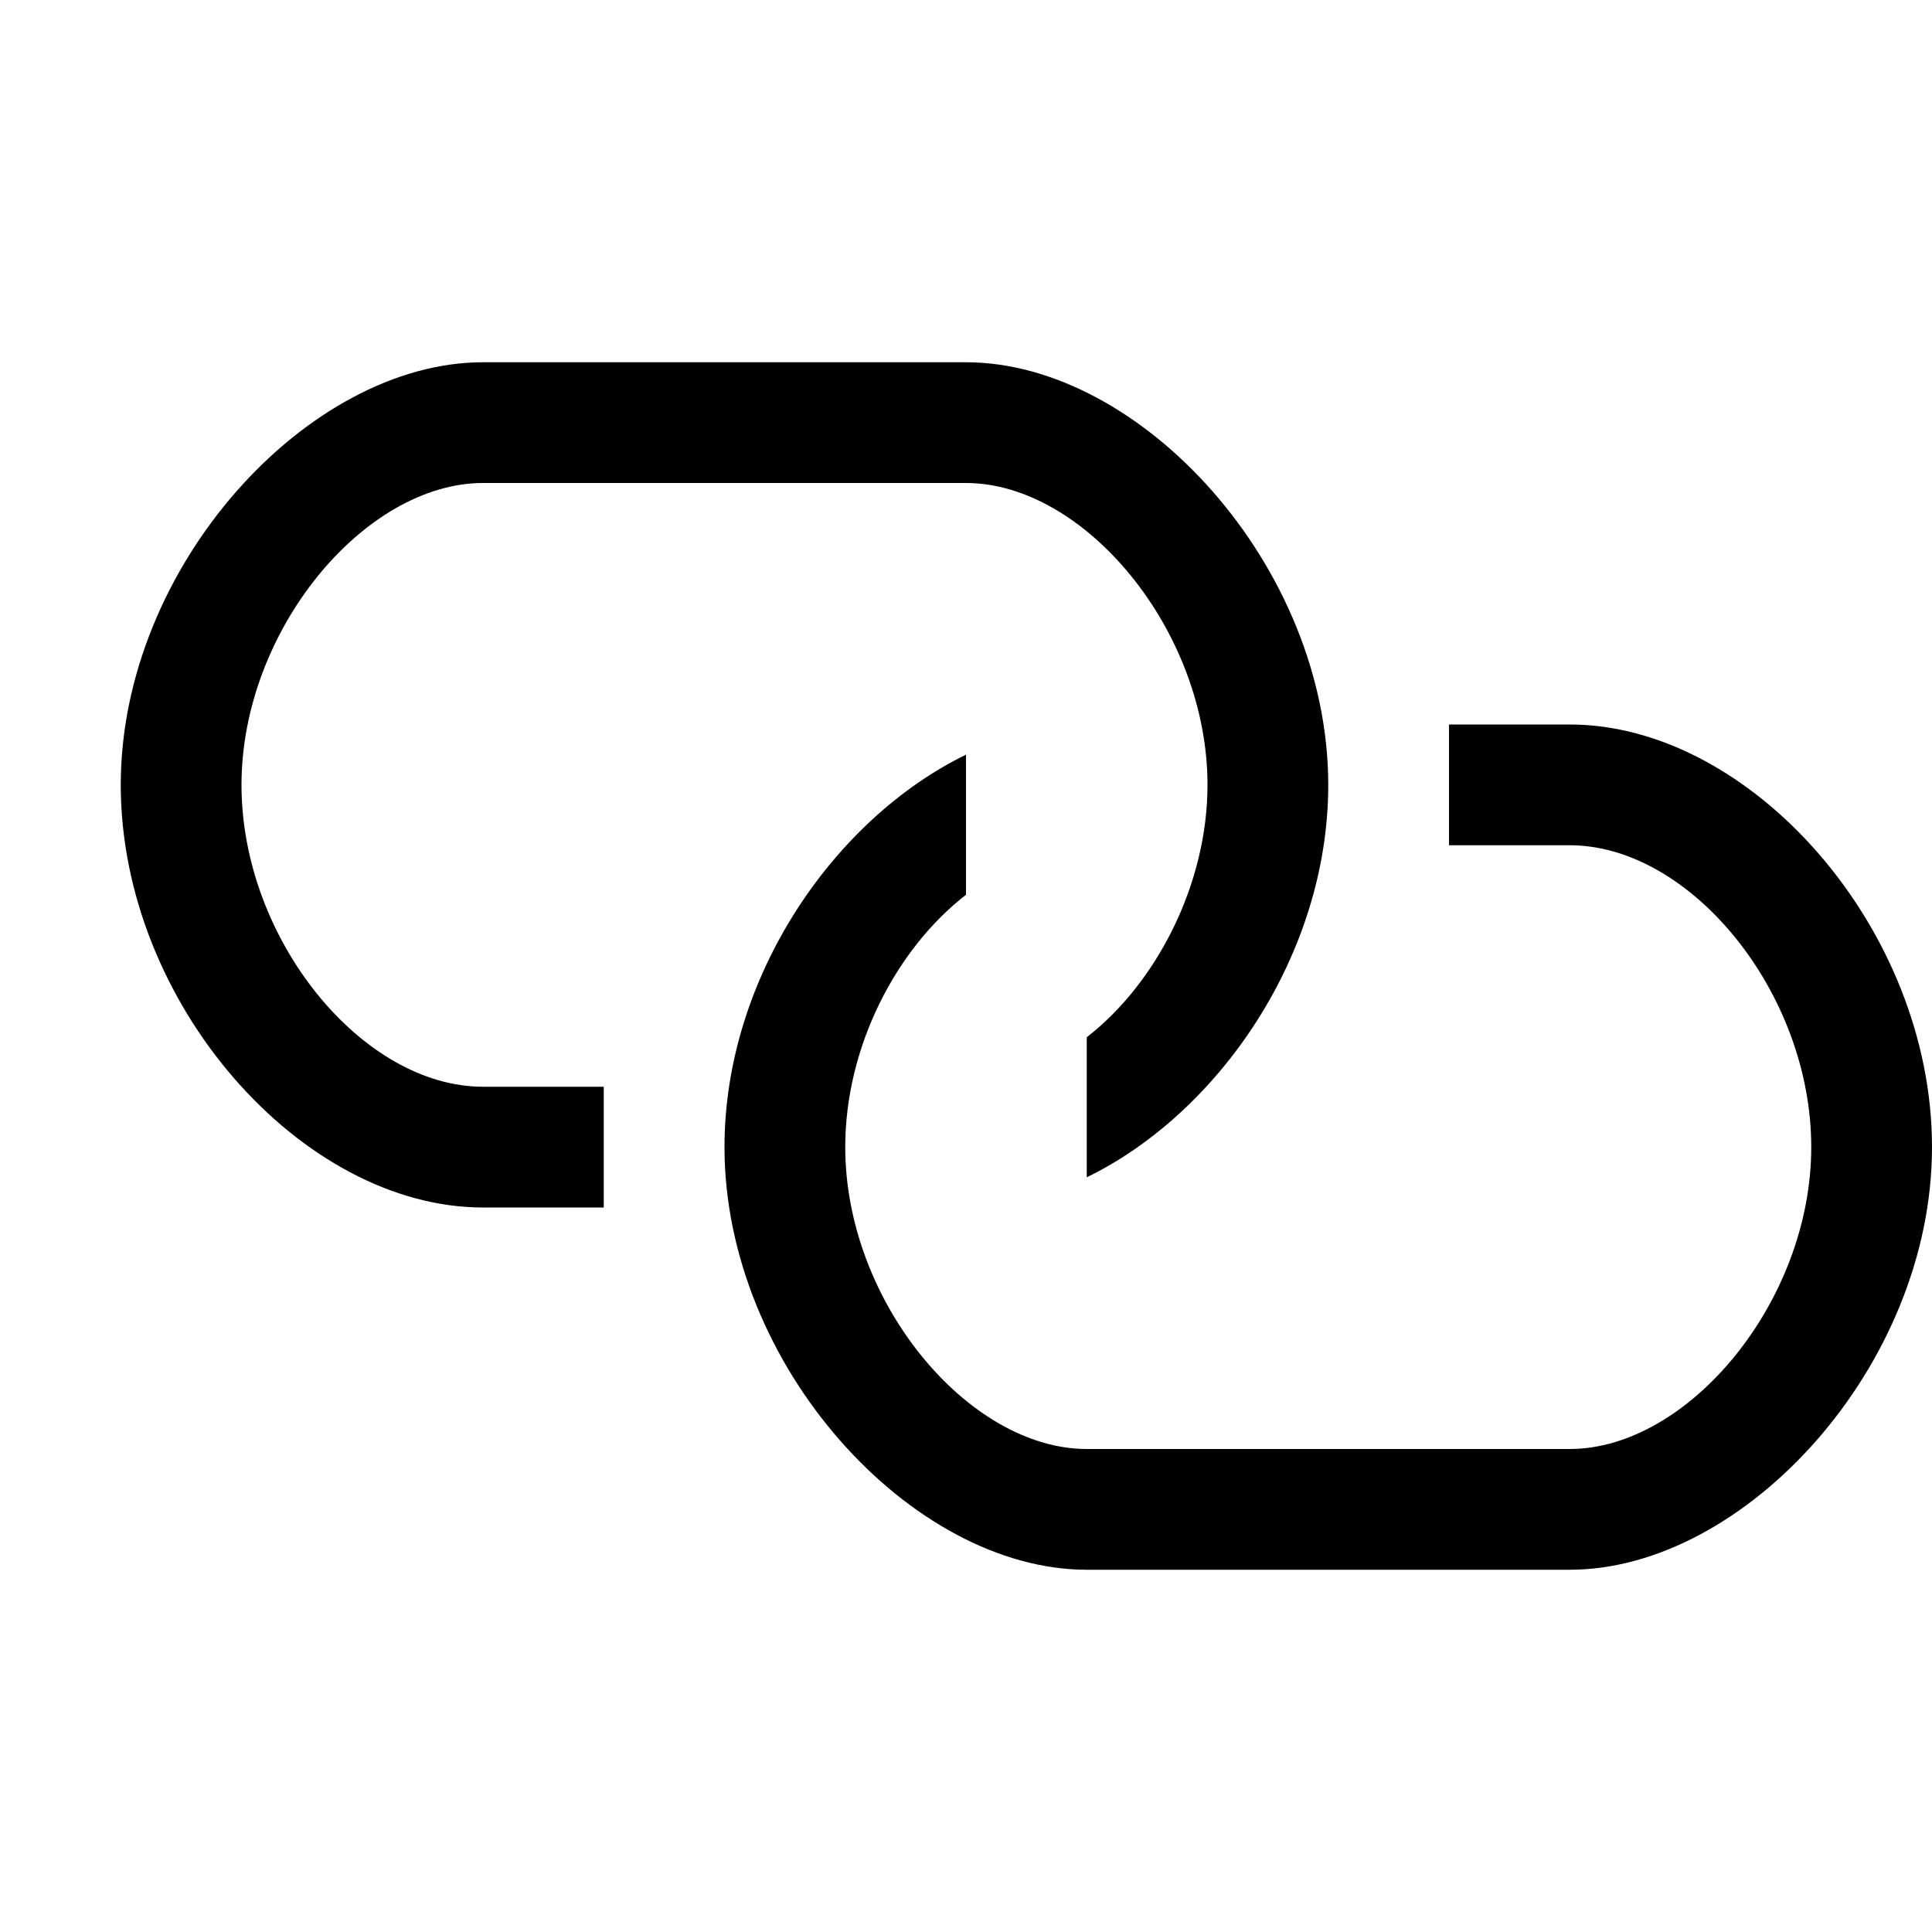
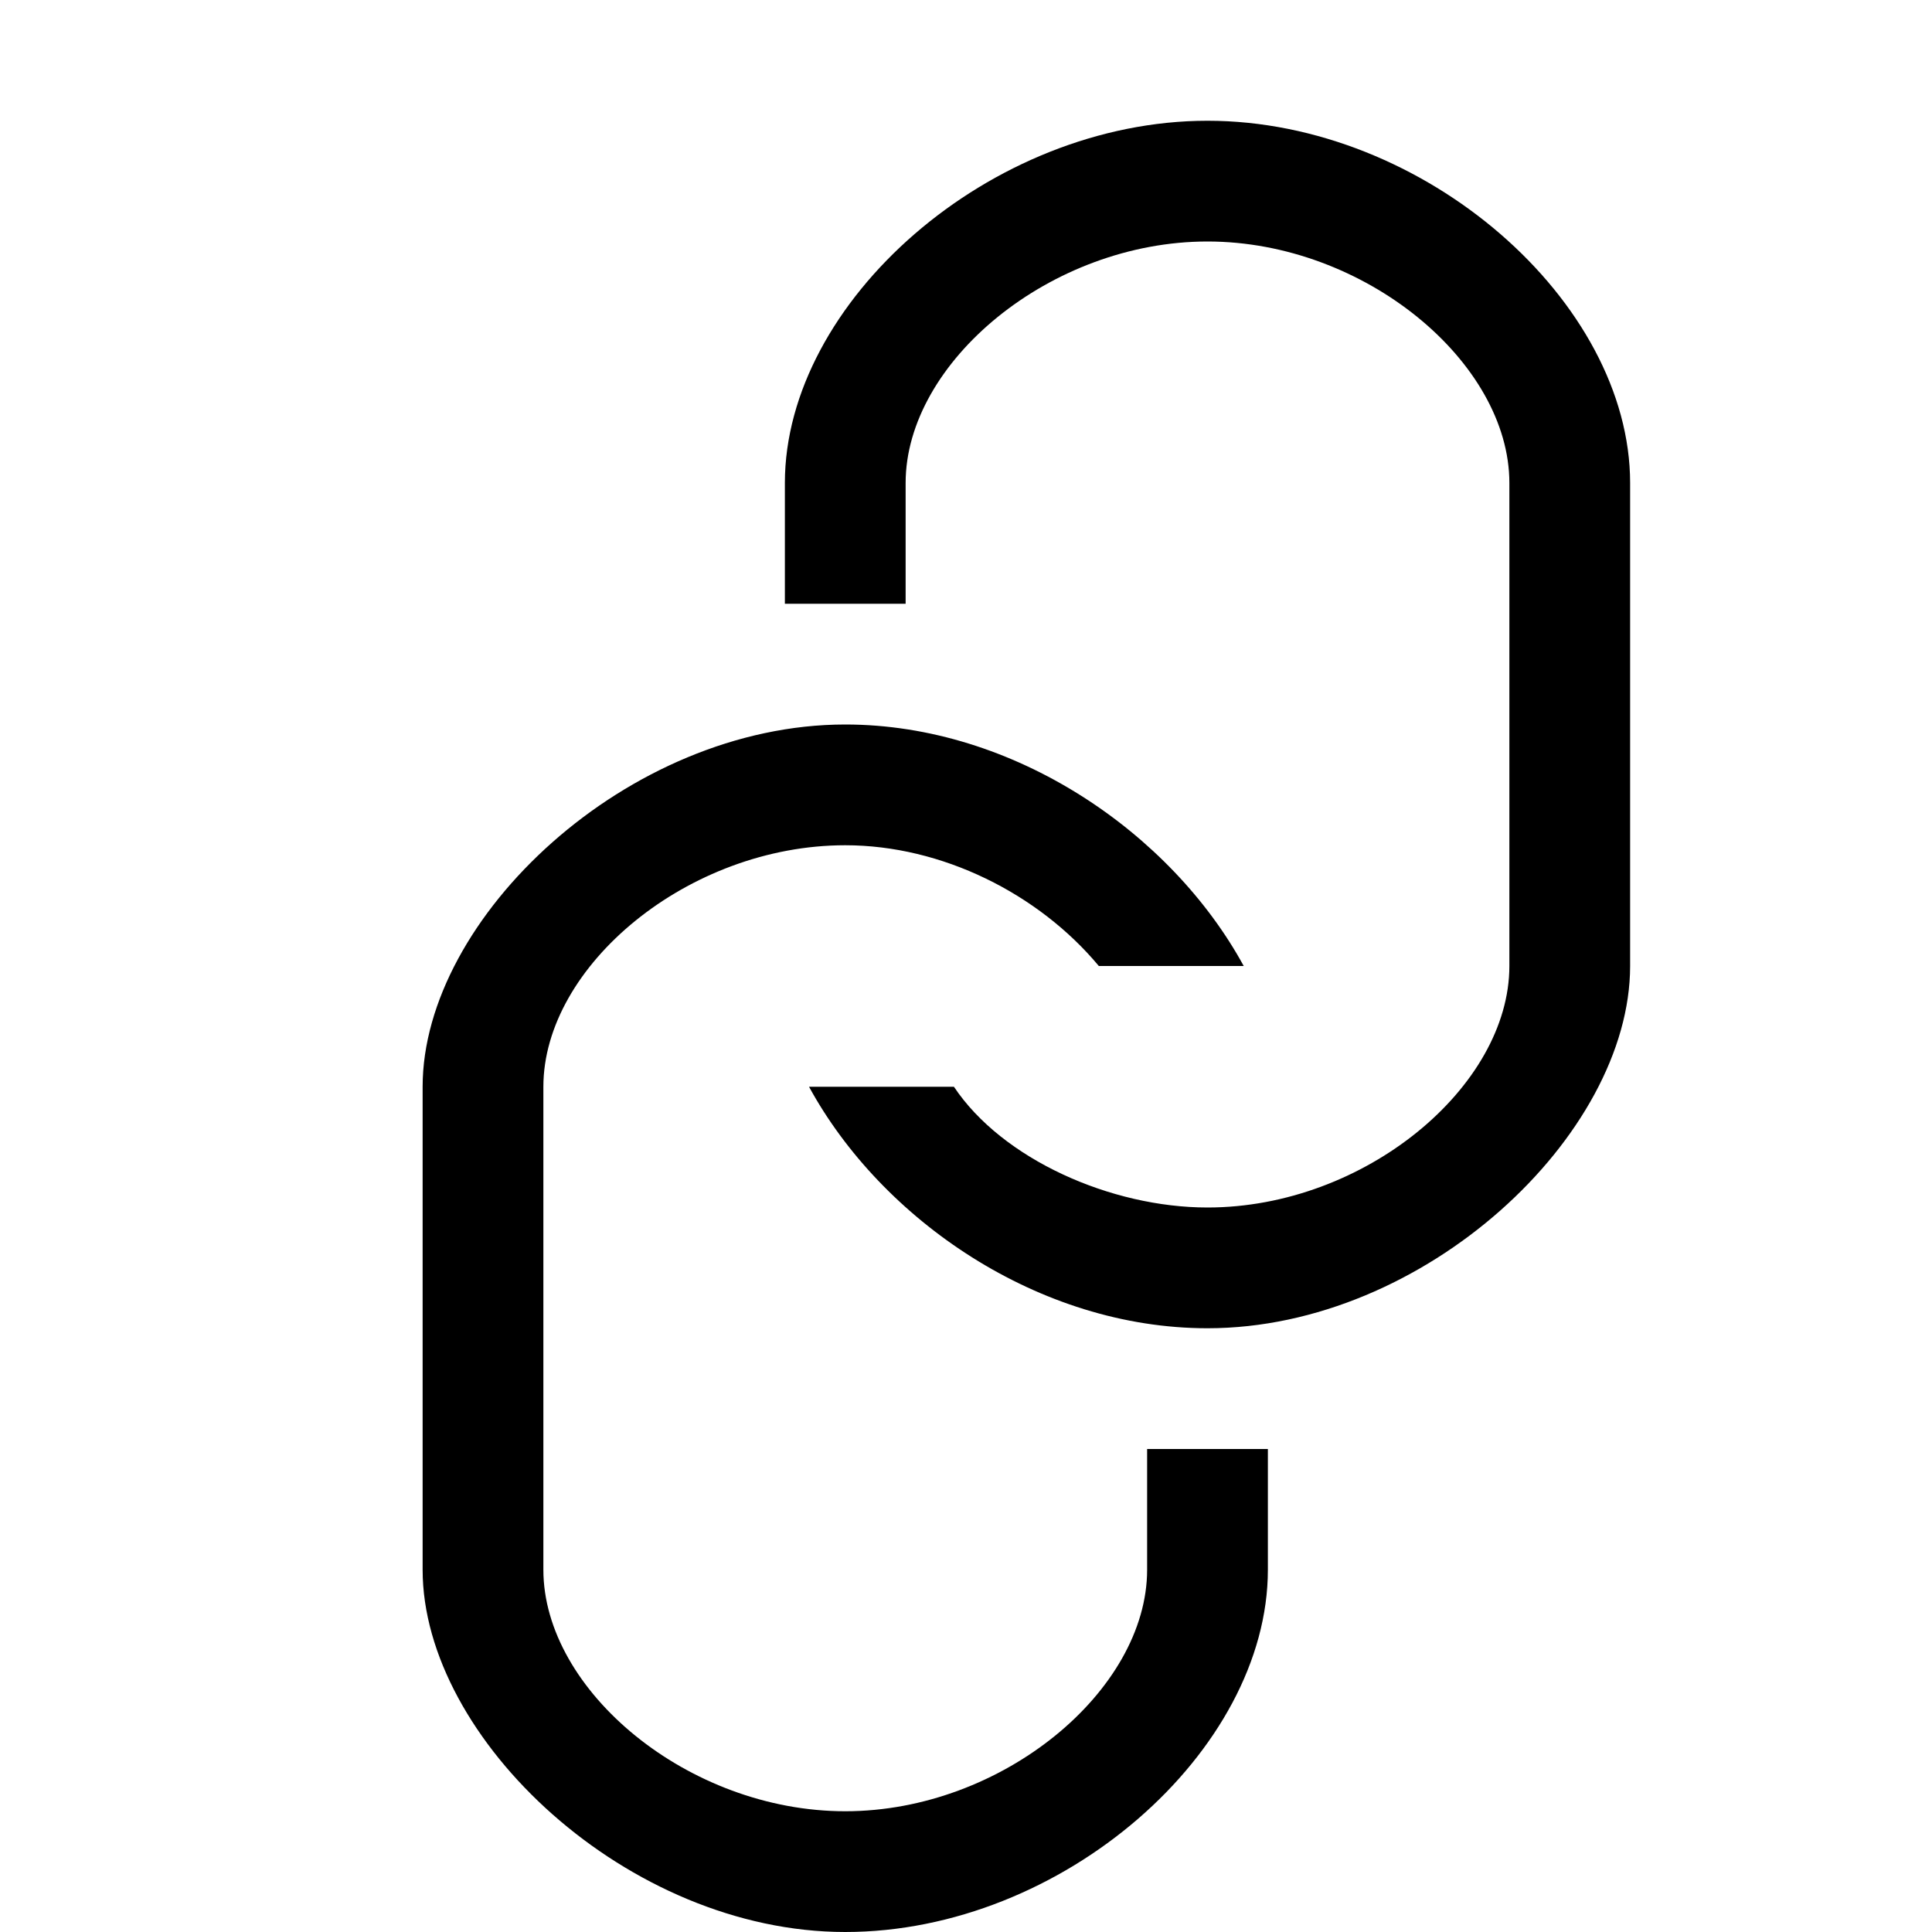
- <svg xmlns="http://www.w3.org/2000/svg" width="16" height="16">
-   <path fill-rule="evenodd" d="M4 9h1v1H4c-1.5 0-3-1.69-3-3.5S2.55 3 4 3h4c1.45 0 3 1.69 3 3.5 0 1.41-.91 2.72-2 3.25V8.59c.58-.45 1-1.27 1-2.09C10 5.22 8.98 4 8 4H4c-.98 0-2 1.22-2 2.5S3 9 4 9zm9-3h-1v1h1c1 0 2 1.22 2 2.5S13.98 12 13 12H9c-.98 0-2-1.22-2-2.5 0-.83.42-1.64 1-2.09V6.25c-1.09.53-2 1.84-2 3.25C6 11.31 7.55 13 9 13h4c1.45 0 3-1.69 3-3.5S14.5 6 13 6z" />
+ <svg xmlns="http://www.w3.org/2000/svg" version="1.1" id="Layer_1" x="0px" y="0px" viewBox="0 0 16 16" style="enable-background:new 0 0 16 16;" xml:space="preserve">
+   <path d="M7.5,4v1h-1V4c0-1.5,1.7-3,3.5-3s3.5,1.5,3.5,3v4c0,1.4-1.7,3-3.5,3c-1.4,0-2.7-0.9-3.3-2h1.2c0.4,0.6,1.3,1,2.1,1  c1.3,0,2.5-1,2.5-2V4c0-1-1.2-2-2.5-2S7.5,3,7.5,4z M10.5,13v-1h-1v1c0,1-1.2,2-2.5,2s-2.5-1-2.5-2V9c0-1,1.2-2,2.5-2  c0.8,0,1.6,0.4,2.1,1h1.2C9.7,6.9,8.4,6,7,6C5.2,6,3.5,7.6,3.5,9v4c0,1.4,1.7,3,3.5,3S10.5,14.5,10.5,13z" />
</svg>
